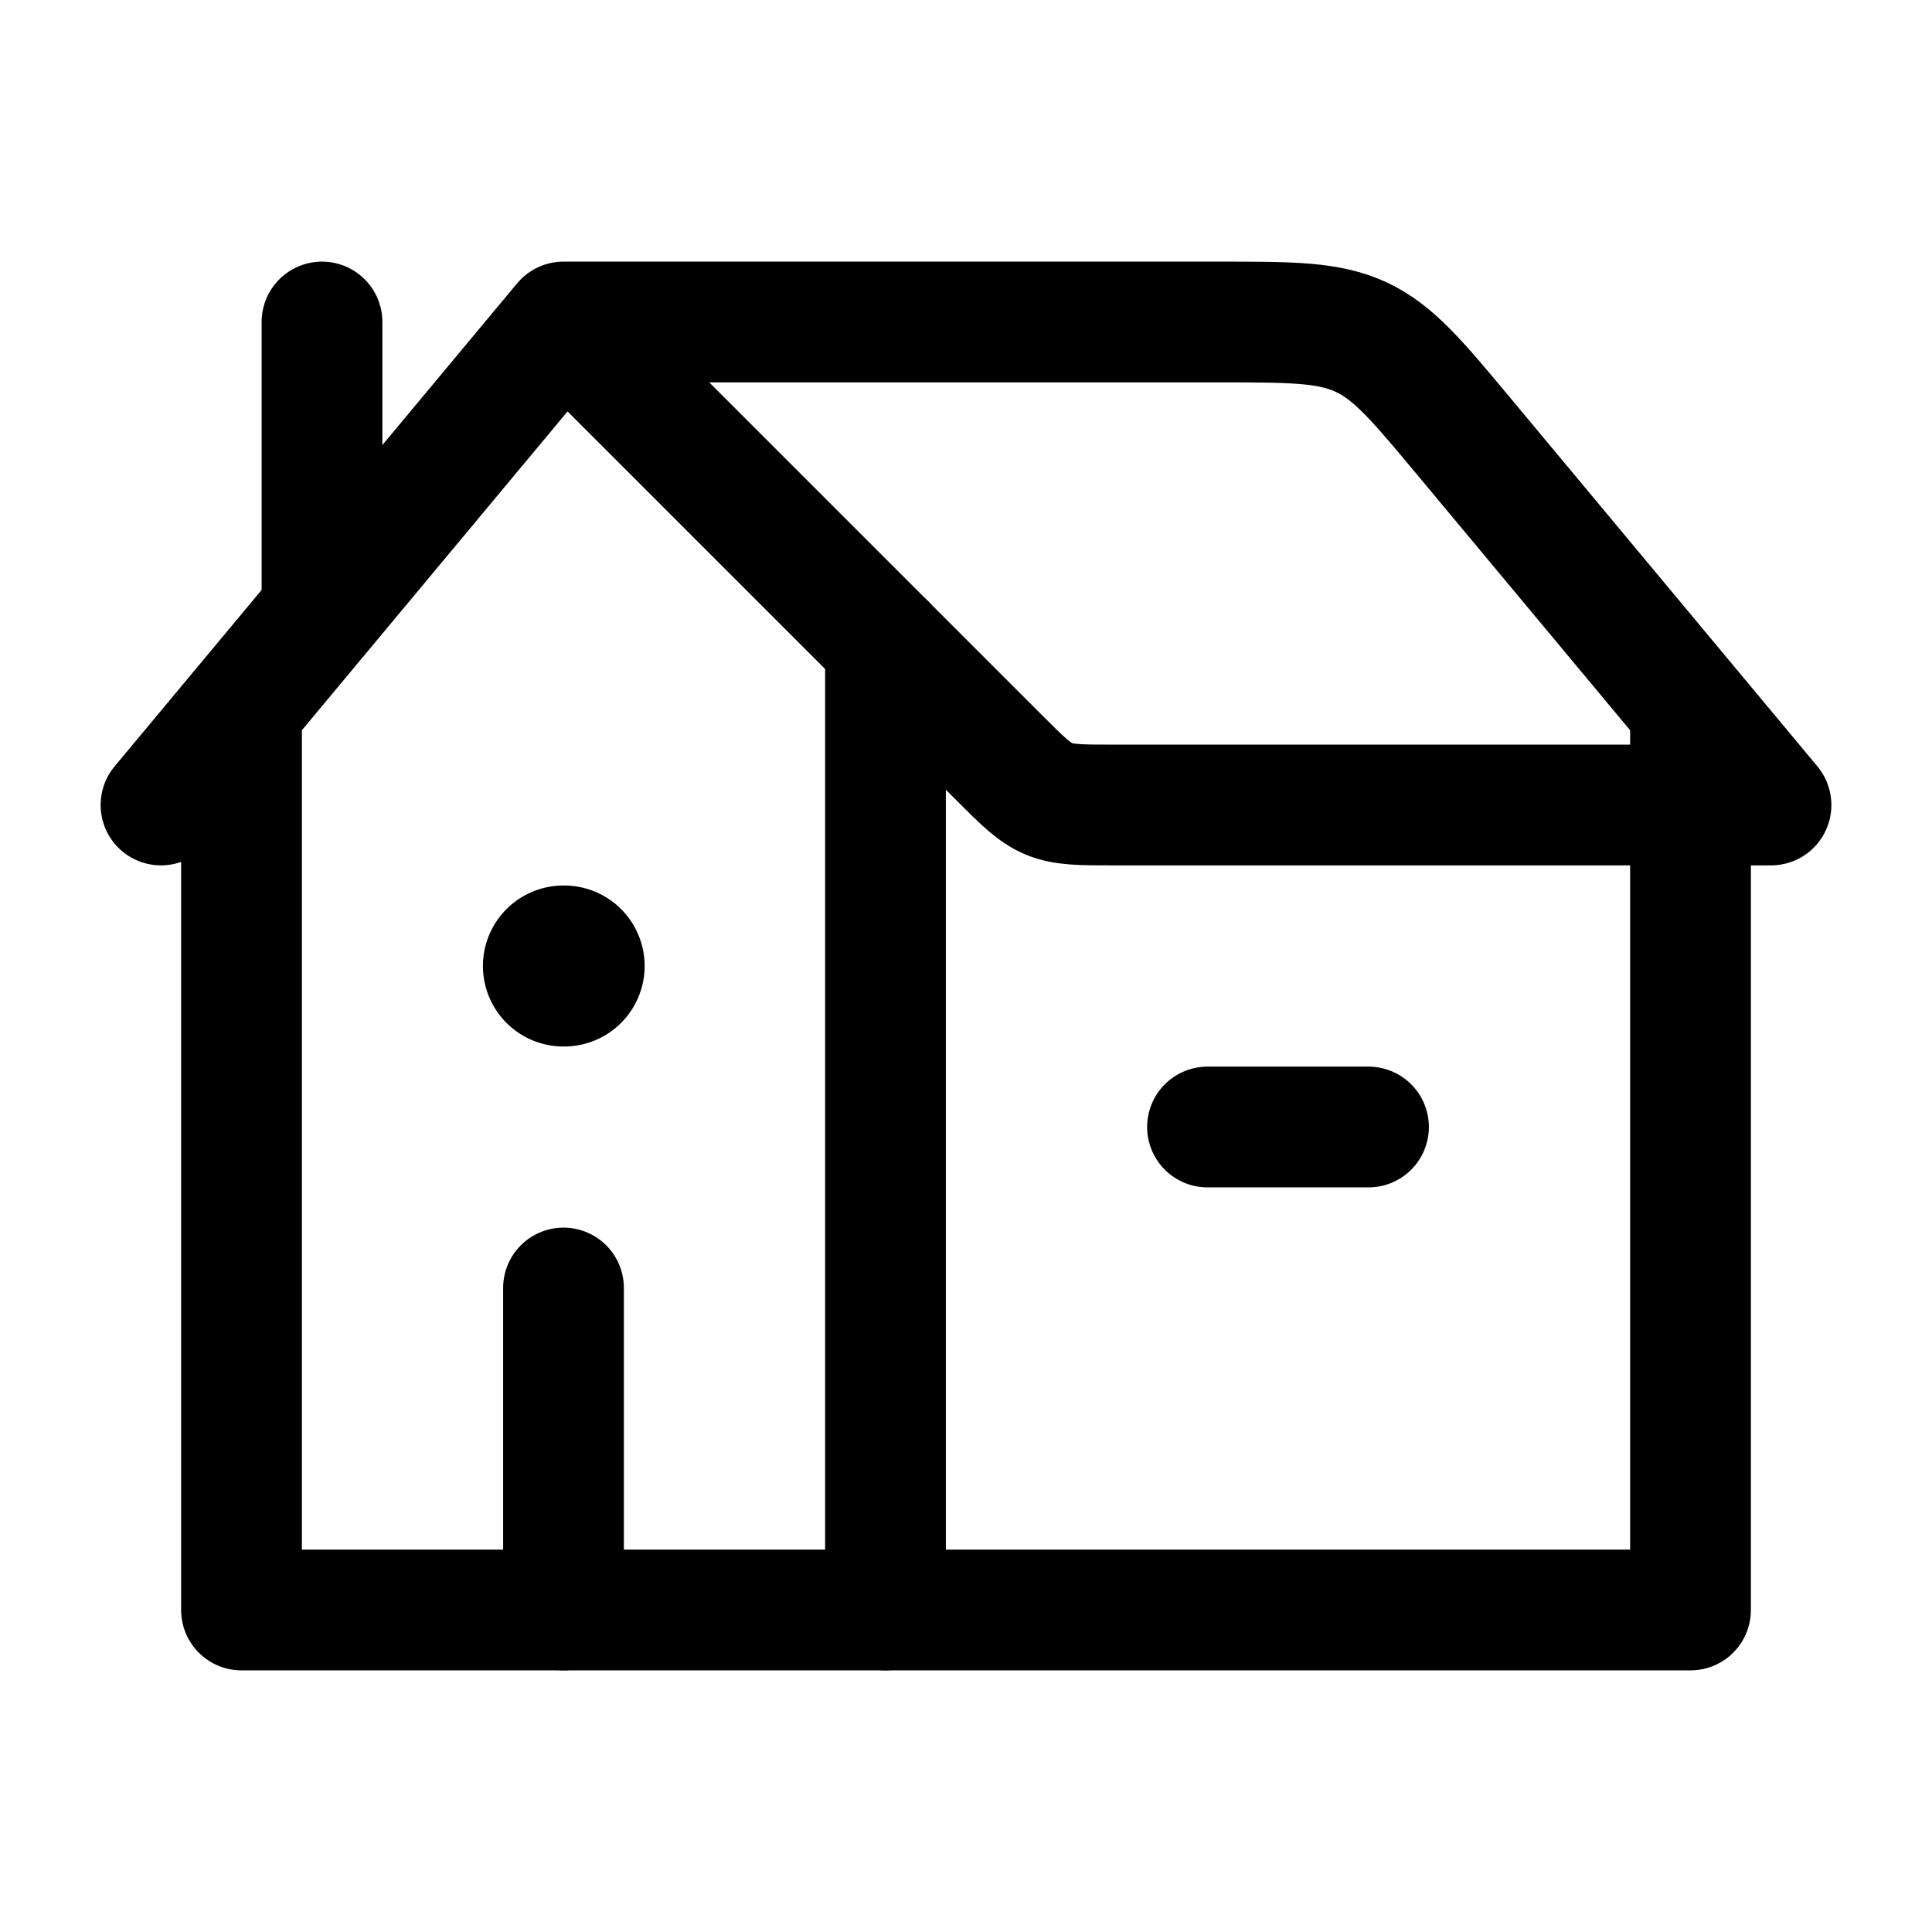
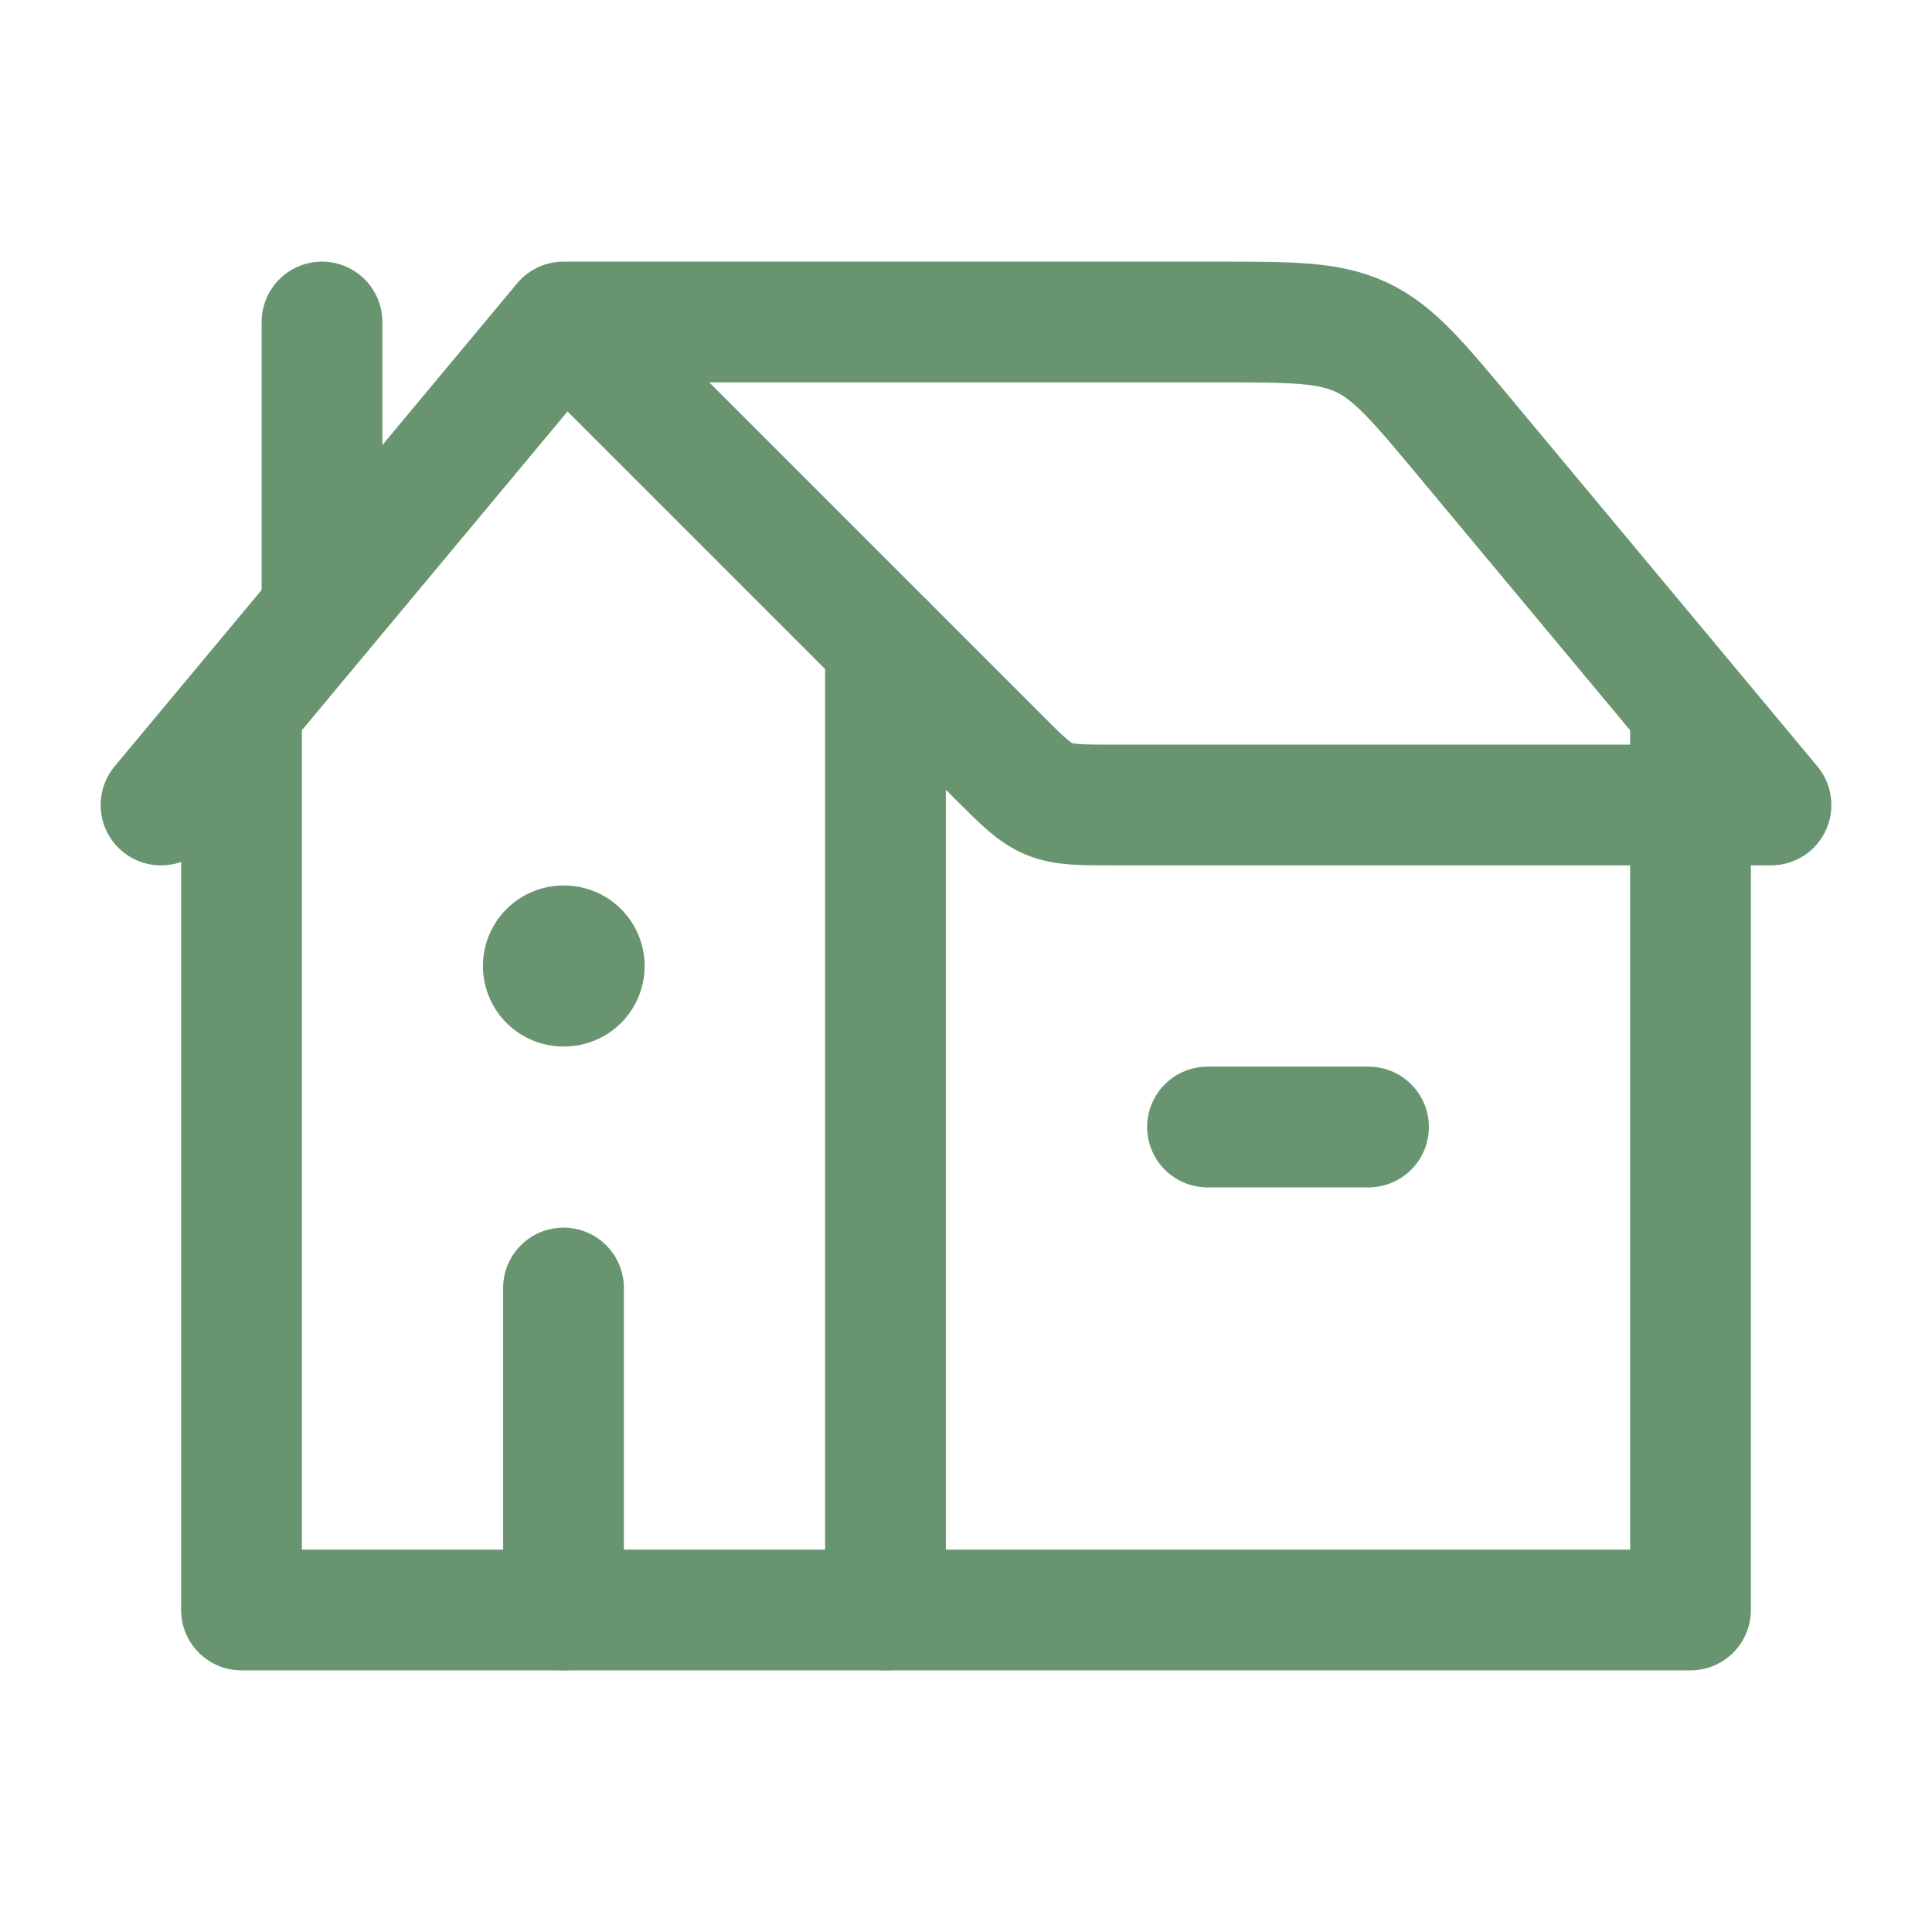
- <svg xmlns="http://www.w3.org/2000/svg" viewBox="0 0 24 24" width="24" height="24" color="#000000" fill="none">
-   <path d="M2 10L7 4M7 4L12.414 9.414C12.703 9.703 12.848 9.848 13.031 9.924C13.215 10 13.42 10 13.828 10H22L18.199 5.439C17.61 4.732 17.315 4.378 16.912 4.189C16.508 4 16.048 4 15.127 4H7Z" stroke="currentColor" stroke-width="1.5" stroke-linecap="round" stroke-linejoin="round" />
-   <path d="M11 8V20H3V8.857" stroke="currentColor" stroke-width="1.5" stroke-linecap="round" stroke-linejoin="round" />
-   <path d="M11 20H21V9" stroke="currentColor" stroke-width="1.5" stroke-linecap="round" stroke-linejoin="round" />
-   <path d="M4 7.5V4" stroke="currentColor" stroke-width="1.5" stroke-linecap="round" stroke-linejoin="round" />
-   <path d="M7.008 12L6.999 12" stroke="currentColor" stroke-width="2" stroke-linecap="round" stroke-linejoin="round" />
-   <path d="M7 20V16" stroke="currentColor" stroke-width="1.5" stroke-linecap="round" stroke-linejoin="round" />
-   <path d="M15 14L17 14" stroke="currentColor" stroke-width="1.5" stroke-linecap="round" stroke-linejoin="round" />
+ <svg xmlns="http://www.w3.org/2000/svg" width="24" height="24" viewBox="0 0 24 24" fill="none">
+   <path d="M2 10L7 4M7 4L12.414 9.414C12.703 9.703 12.848 9.848 13.031 9.924C13.215 10 13.42 10 13.828 10H22L18.199 5.439C17.61 4.732 17.315 4.378 16.912 4.189C16.508 4 16.048 4 15.127 4H7Z" stroke="#68956F" stroke-width="1.5" stroke-linecap="round" stroke-linejoin="round" />
+   <path d="M11 8V20H3V8.857" stroke="#68956F" stroke-width="1.5" stroke-linecap="round" stroke-linejoin="round" />
+   <path d="M11 20H21V9" stroke="#68956F" stroke-width="1.5" stroke-linecap="round" stroke-linejoin="round" />
+   <path d="M4 7.5V4" stroke="#68956F" stroke-width="1.5" stroke-linecap="round" stroke-linejoin="round" />
+   <path d="M7.008 12H6.999" stroke="#68956F" stroke-width="2" stroke-linecap="round" stroke-linejoin="round" />
+   <path d="M7 20V16" stroke="#68956F" stroke-width="1.5" stroke-linecap="round" stroke-linejoin="round" />
+   <path d="M15 14H17" stroke="#68956F" stroke-width="1.5" stroke-linecap="round" stroke-linejoin="round" />
</svg>
